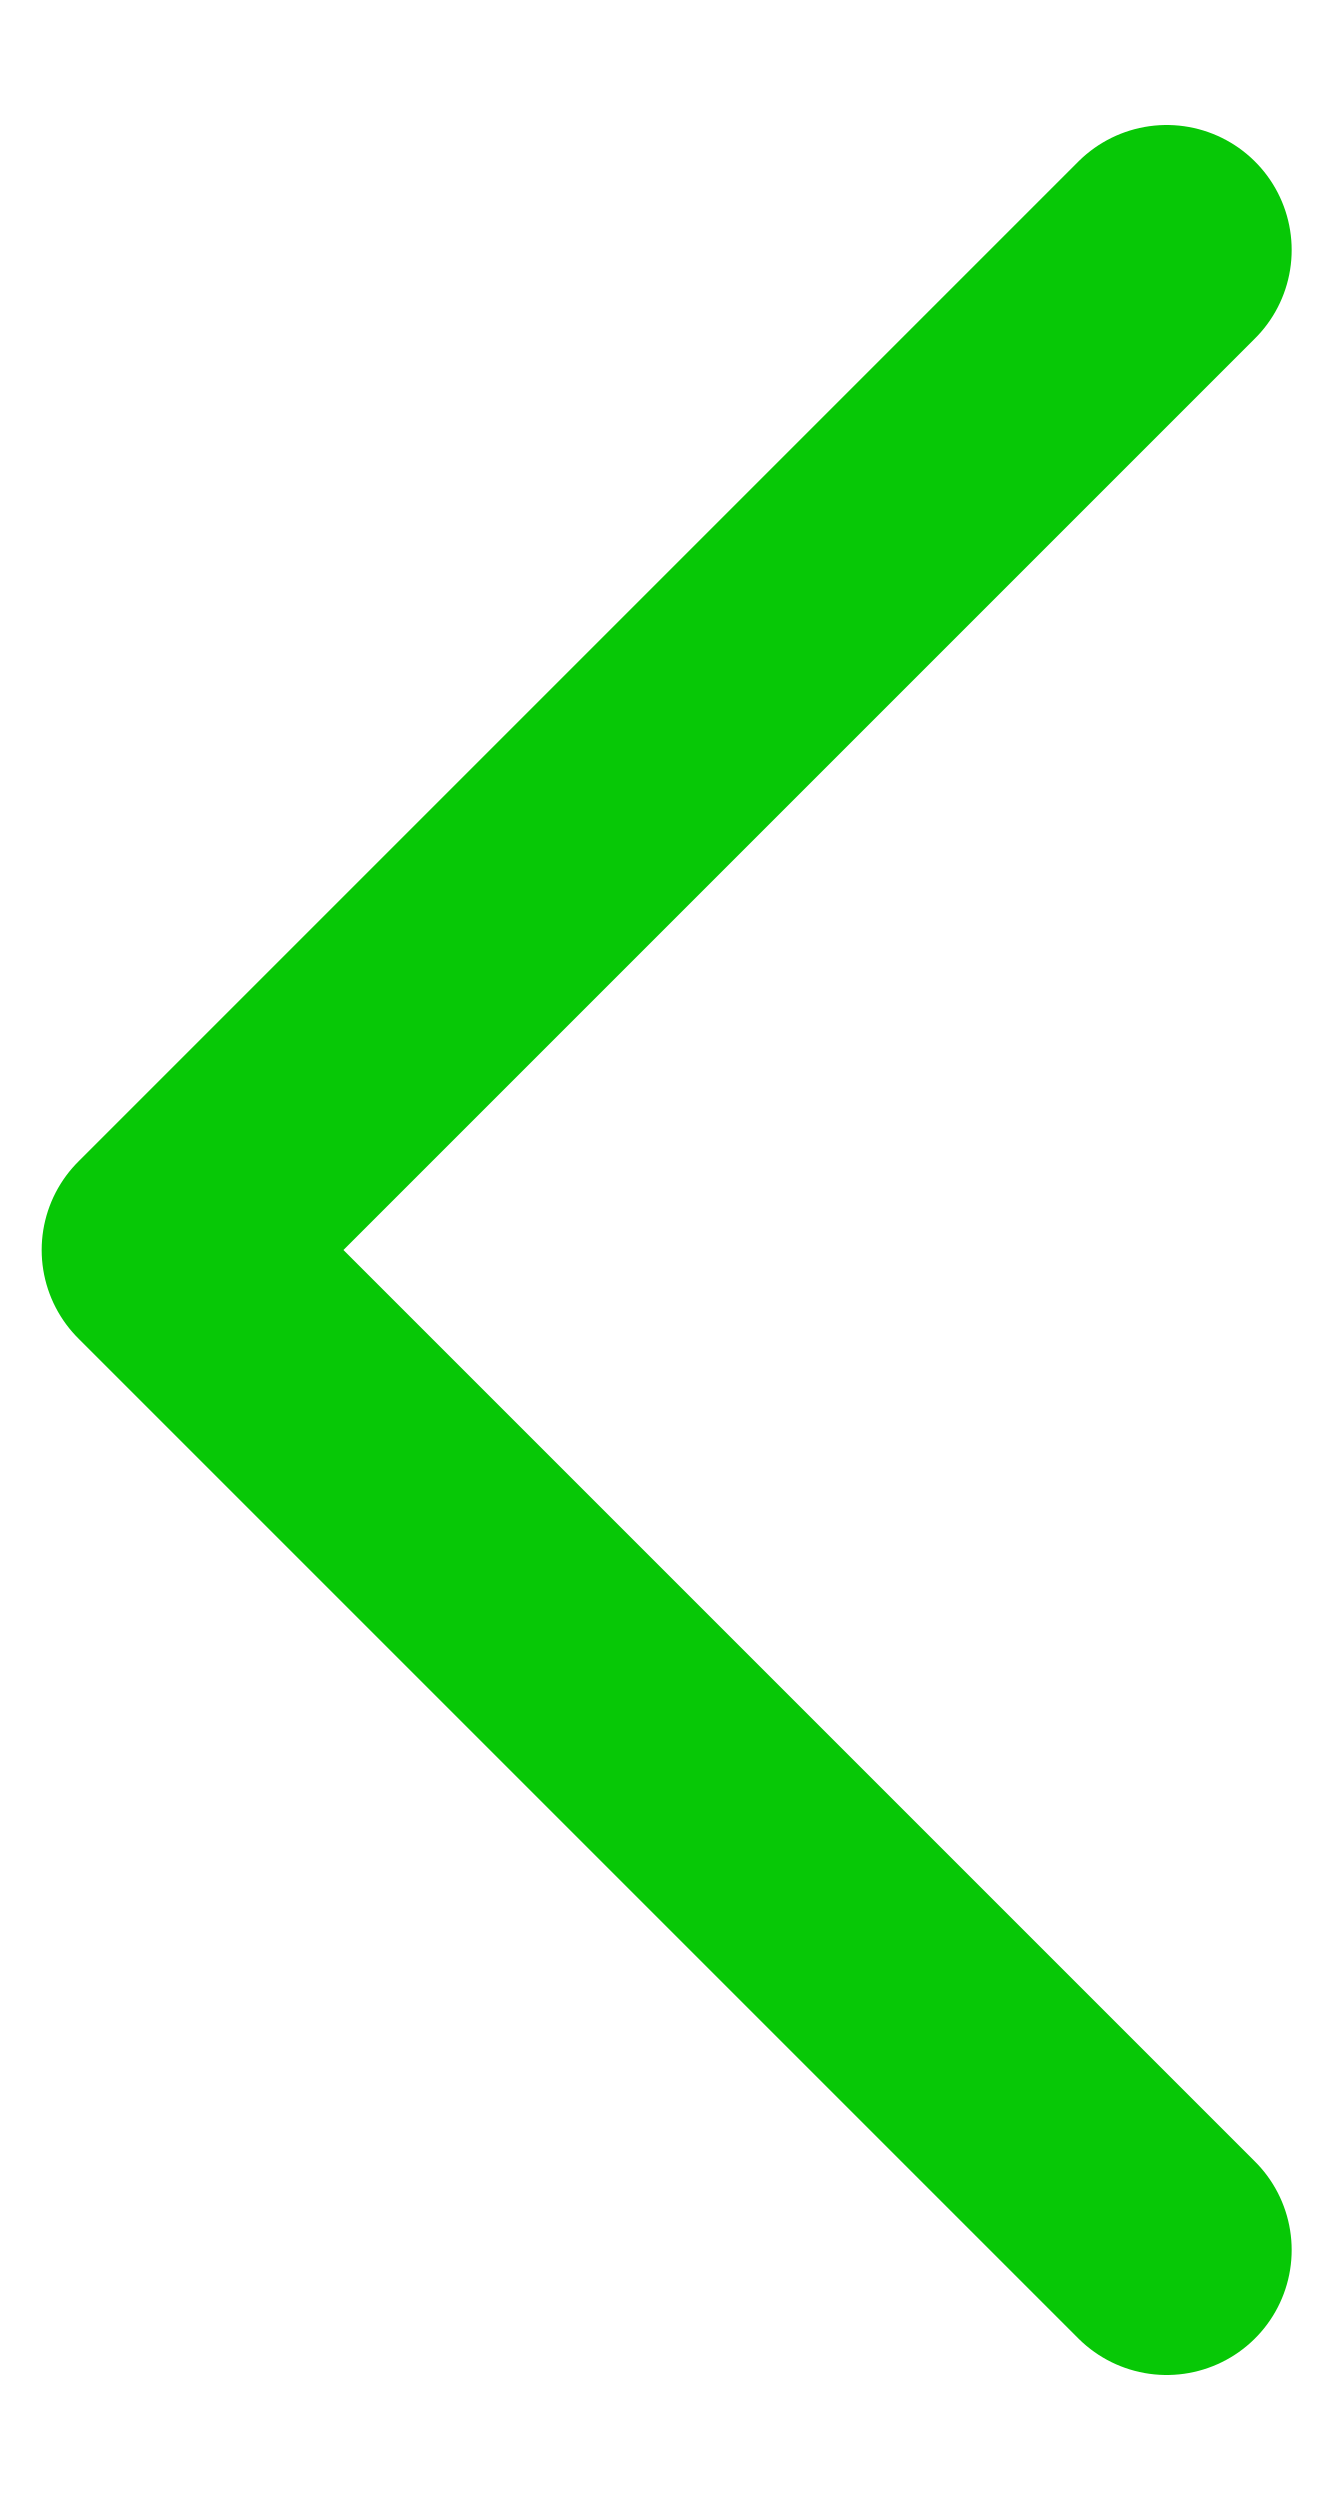
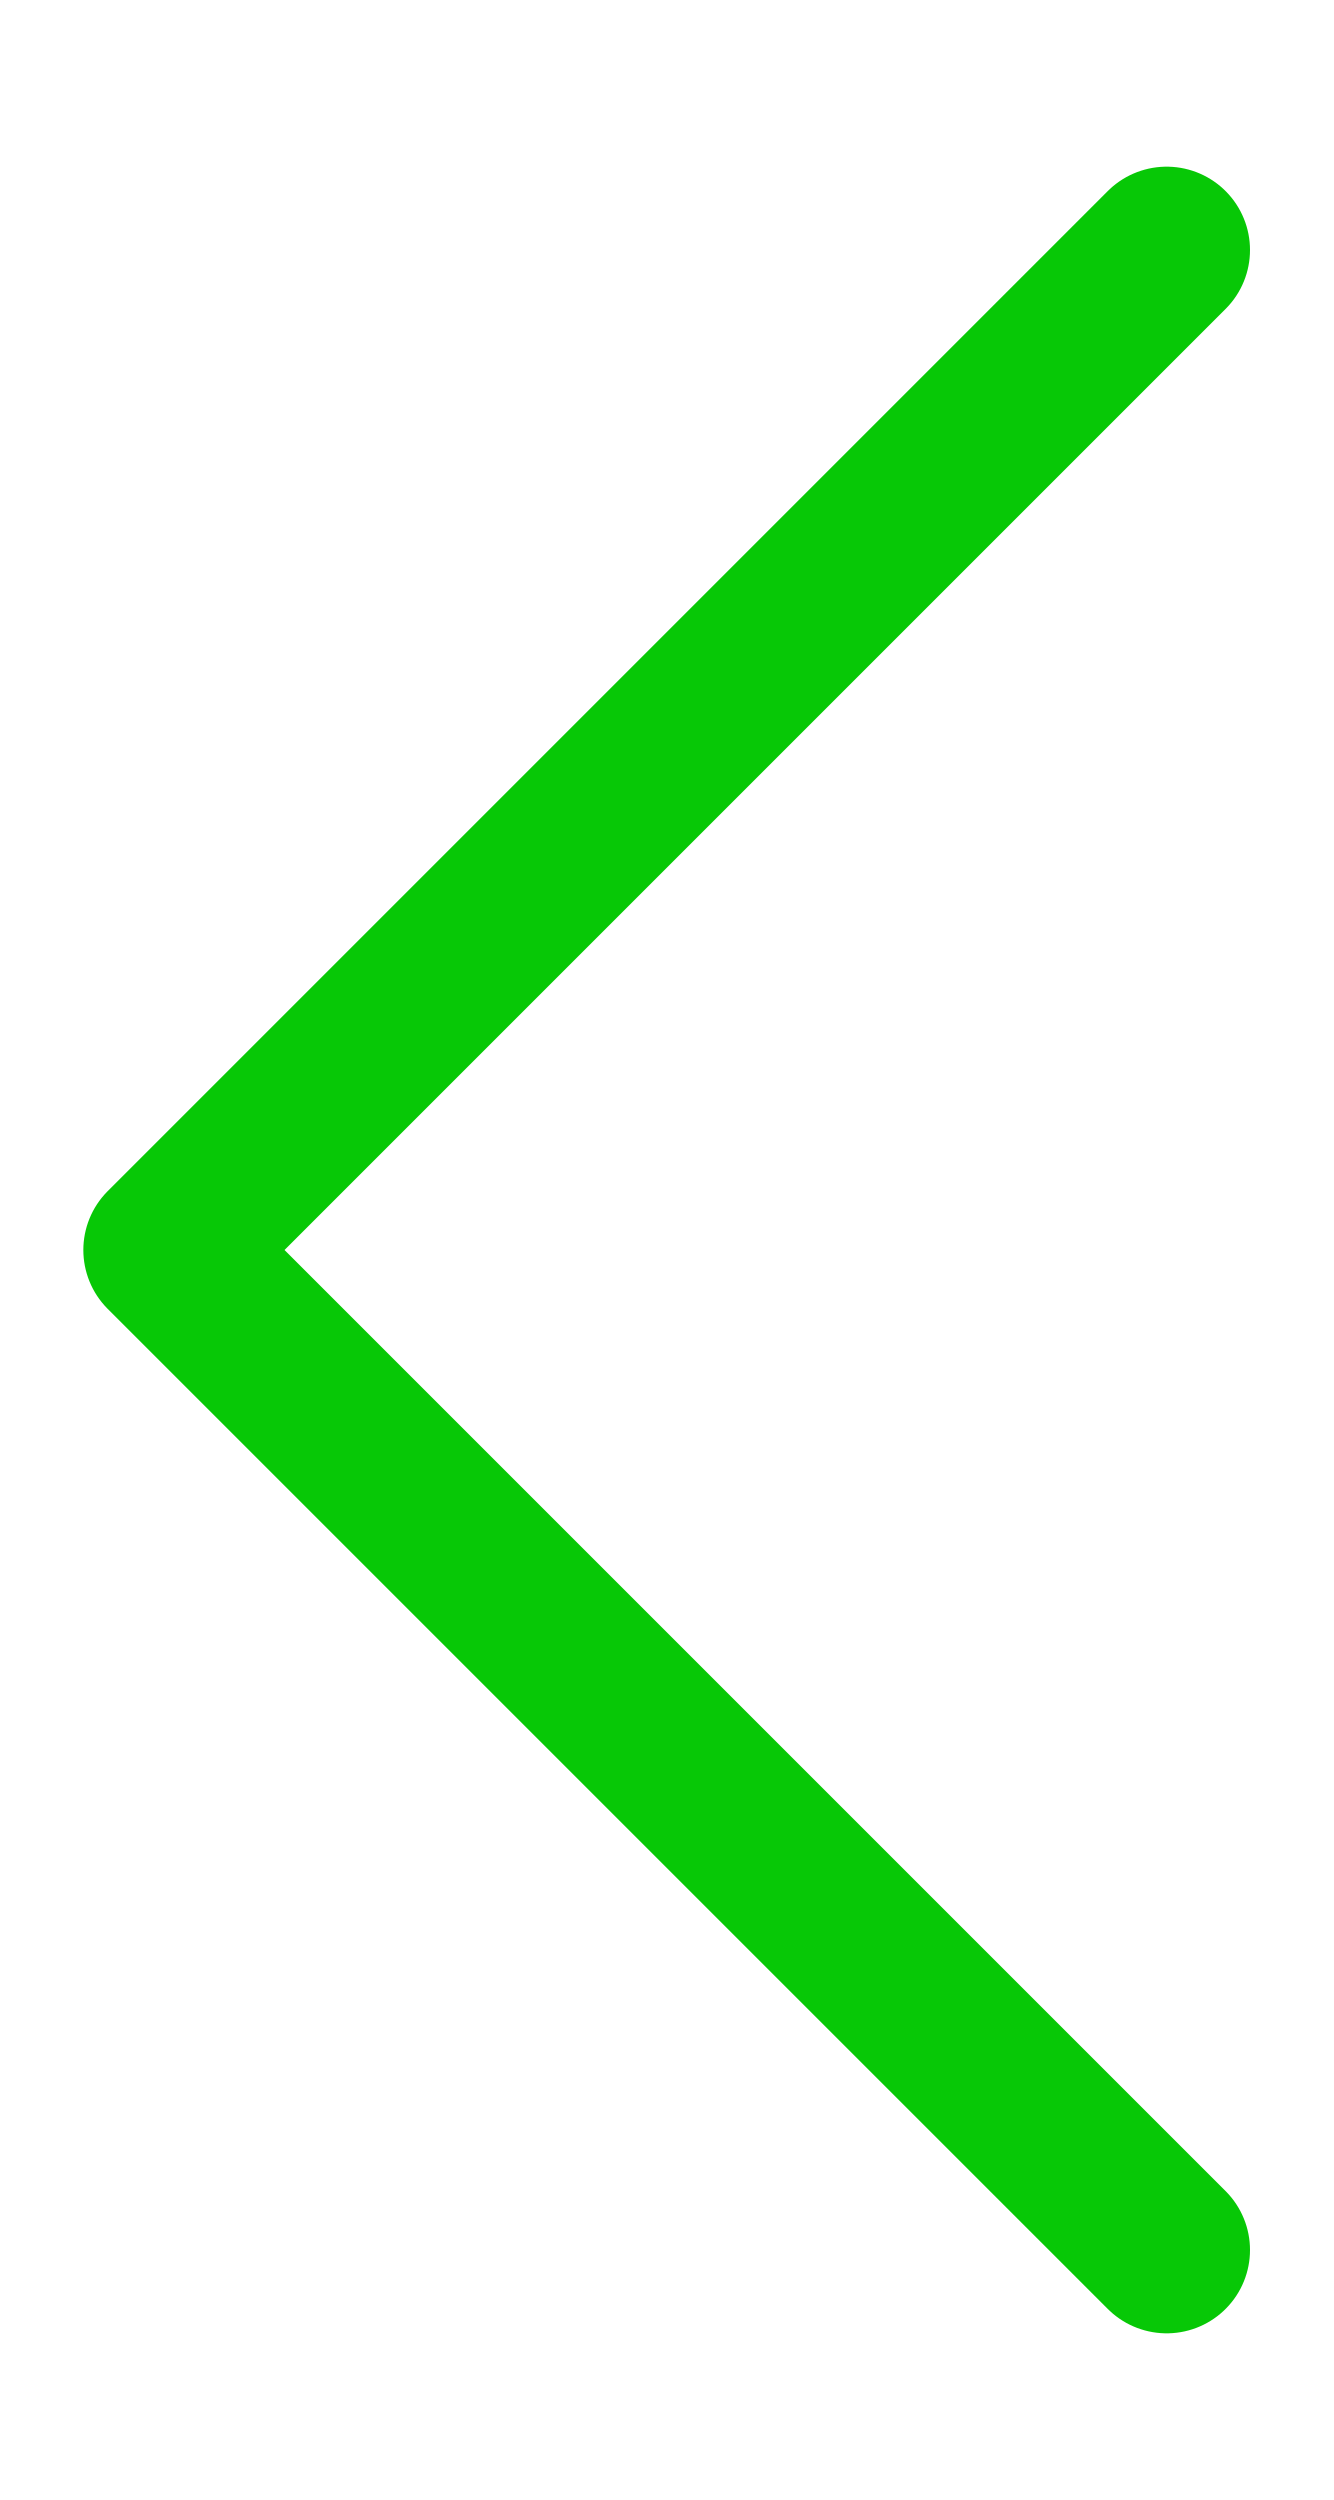
<svg xmlns="http://www.w3.org/2000/svg" width="8" height="15" viewBox="0 0 8 15" fill="none">
-   <path d="M7 1.5L1 7.5L7 13.5" stroke="#07C806" stroke-width="1.5" stroke-linecap="round" stroke-linejoin="round" />
+   <path d="M7 1.5L1 7.5L7 13.5" stroke="#07C806" strokeWidth="1.5" stroke-linecap="round" stroke-linejoin="round" />
</svg>
